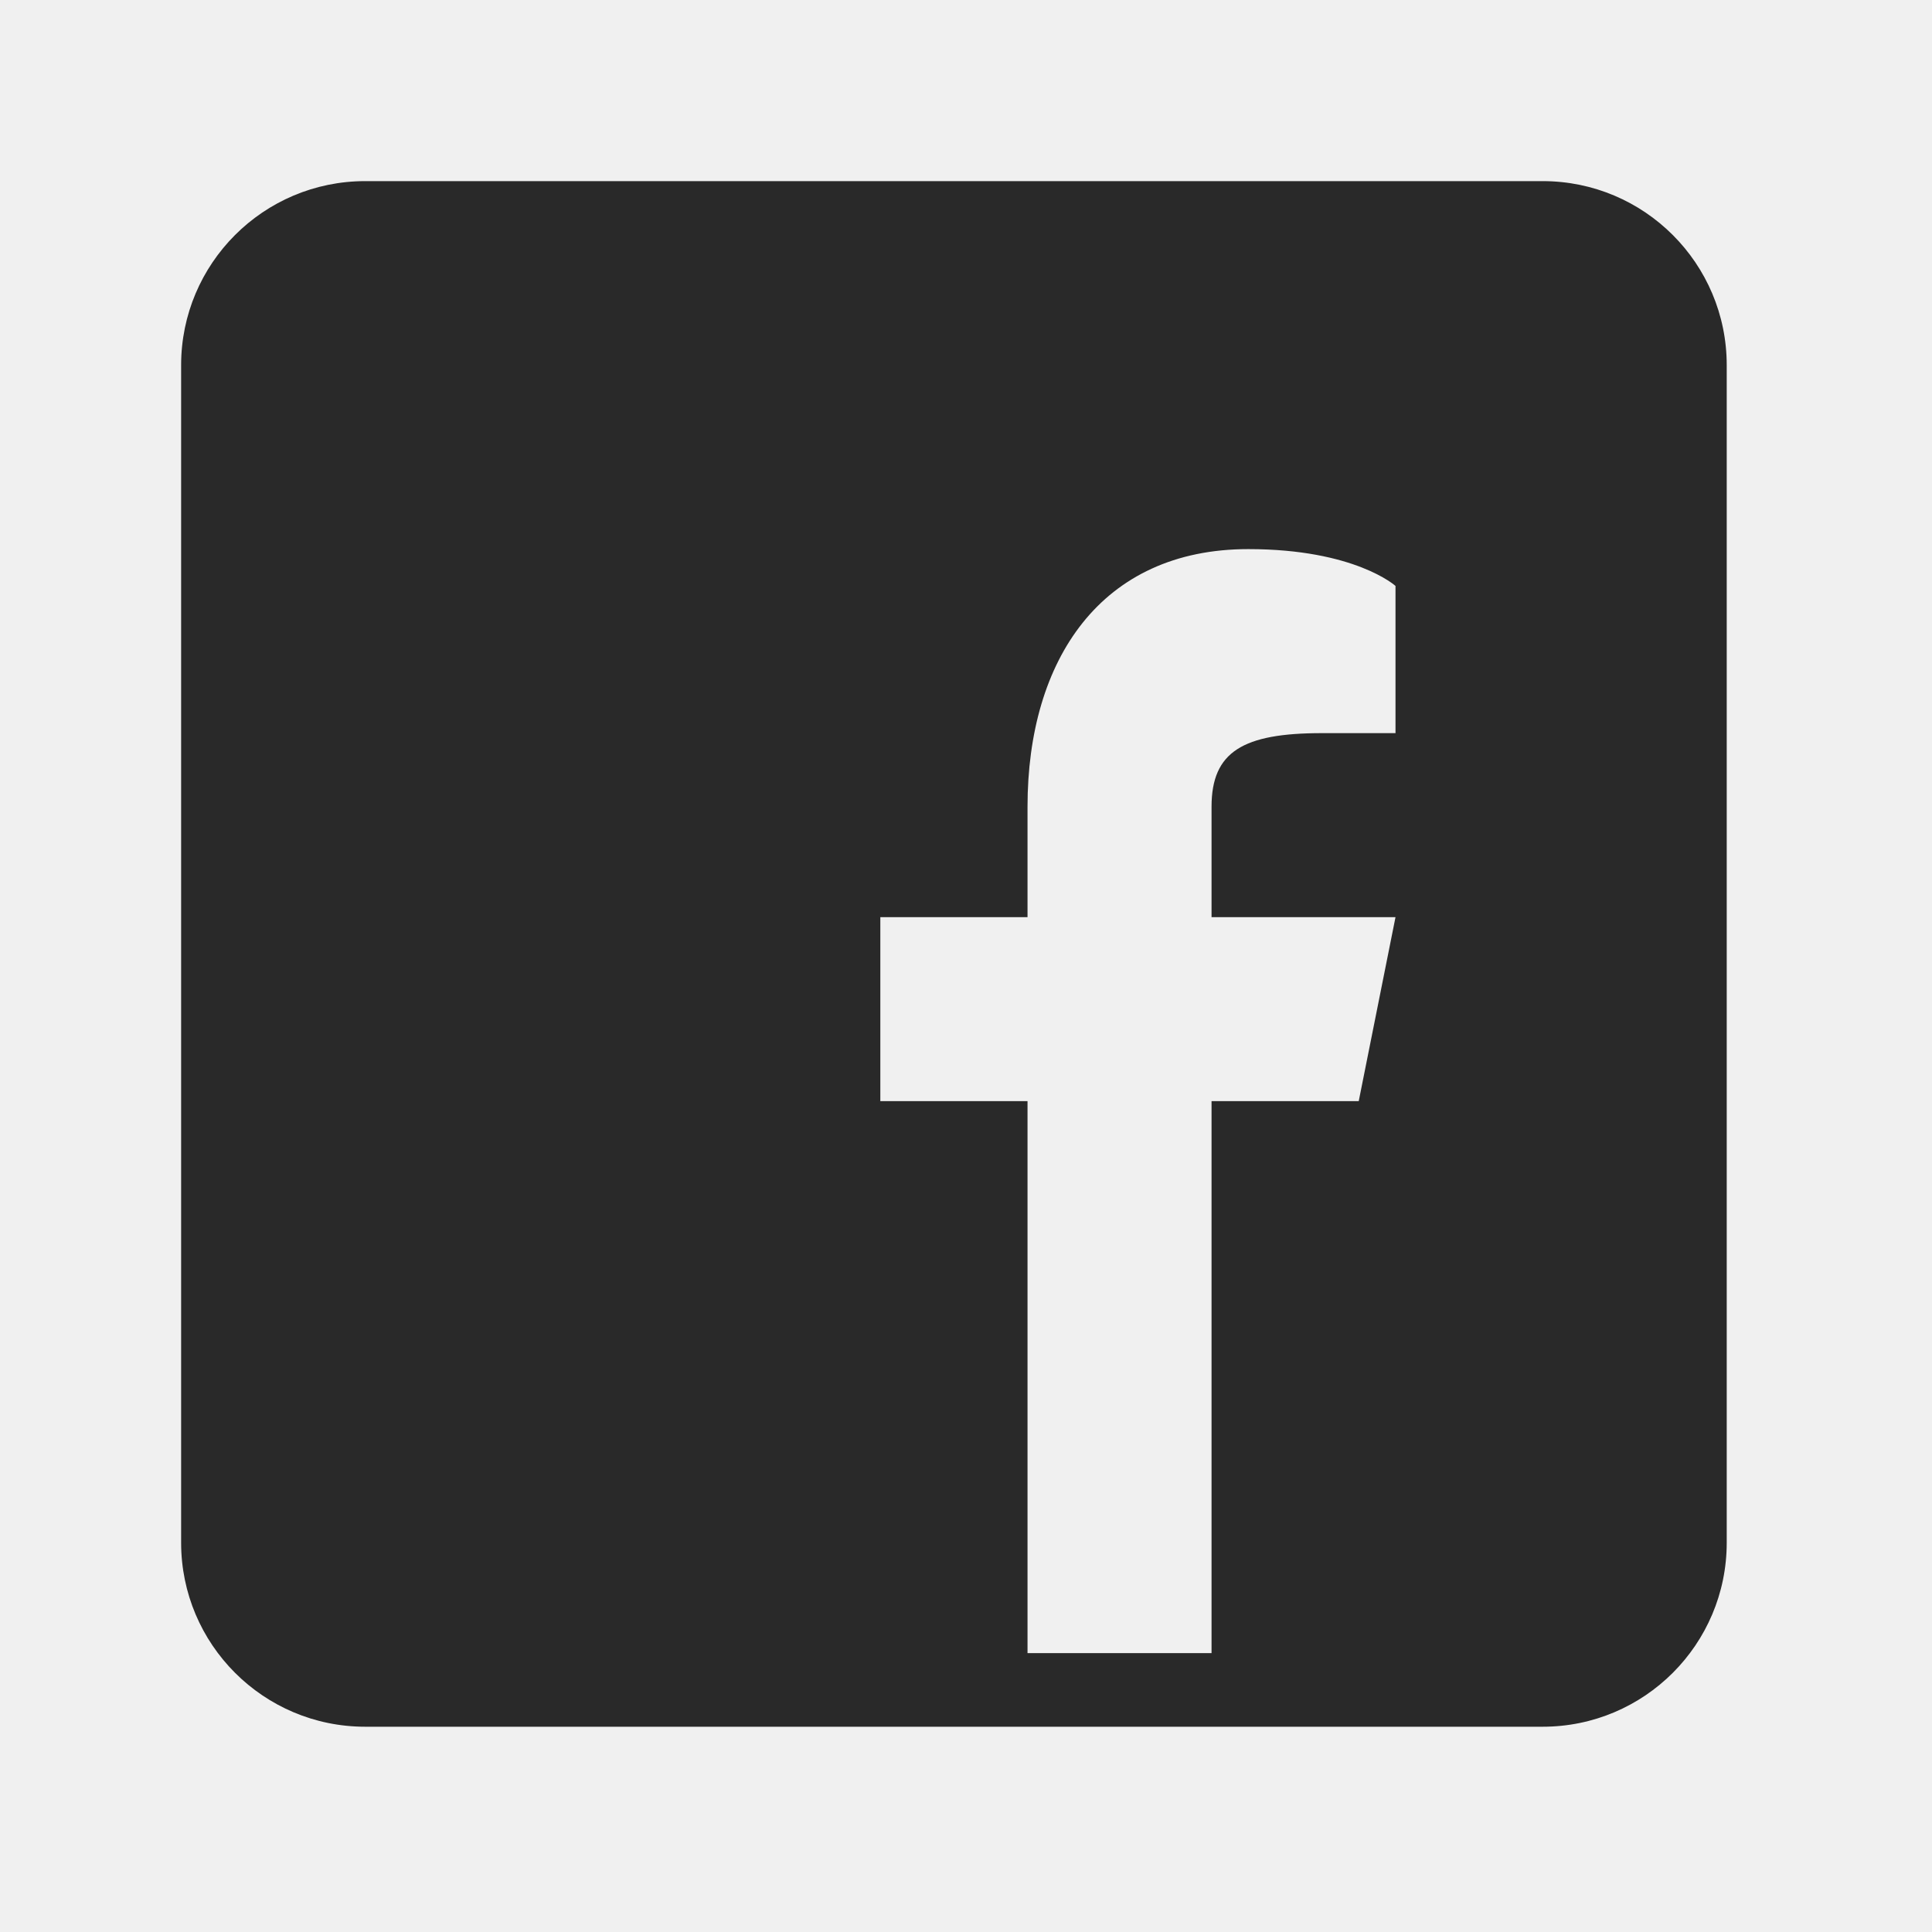
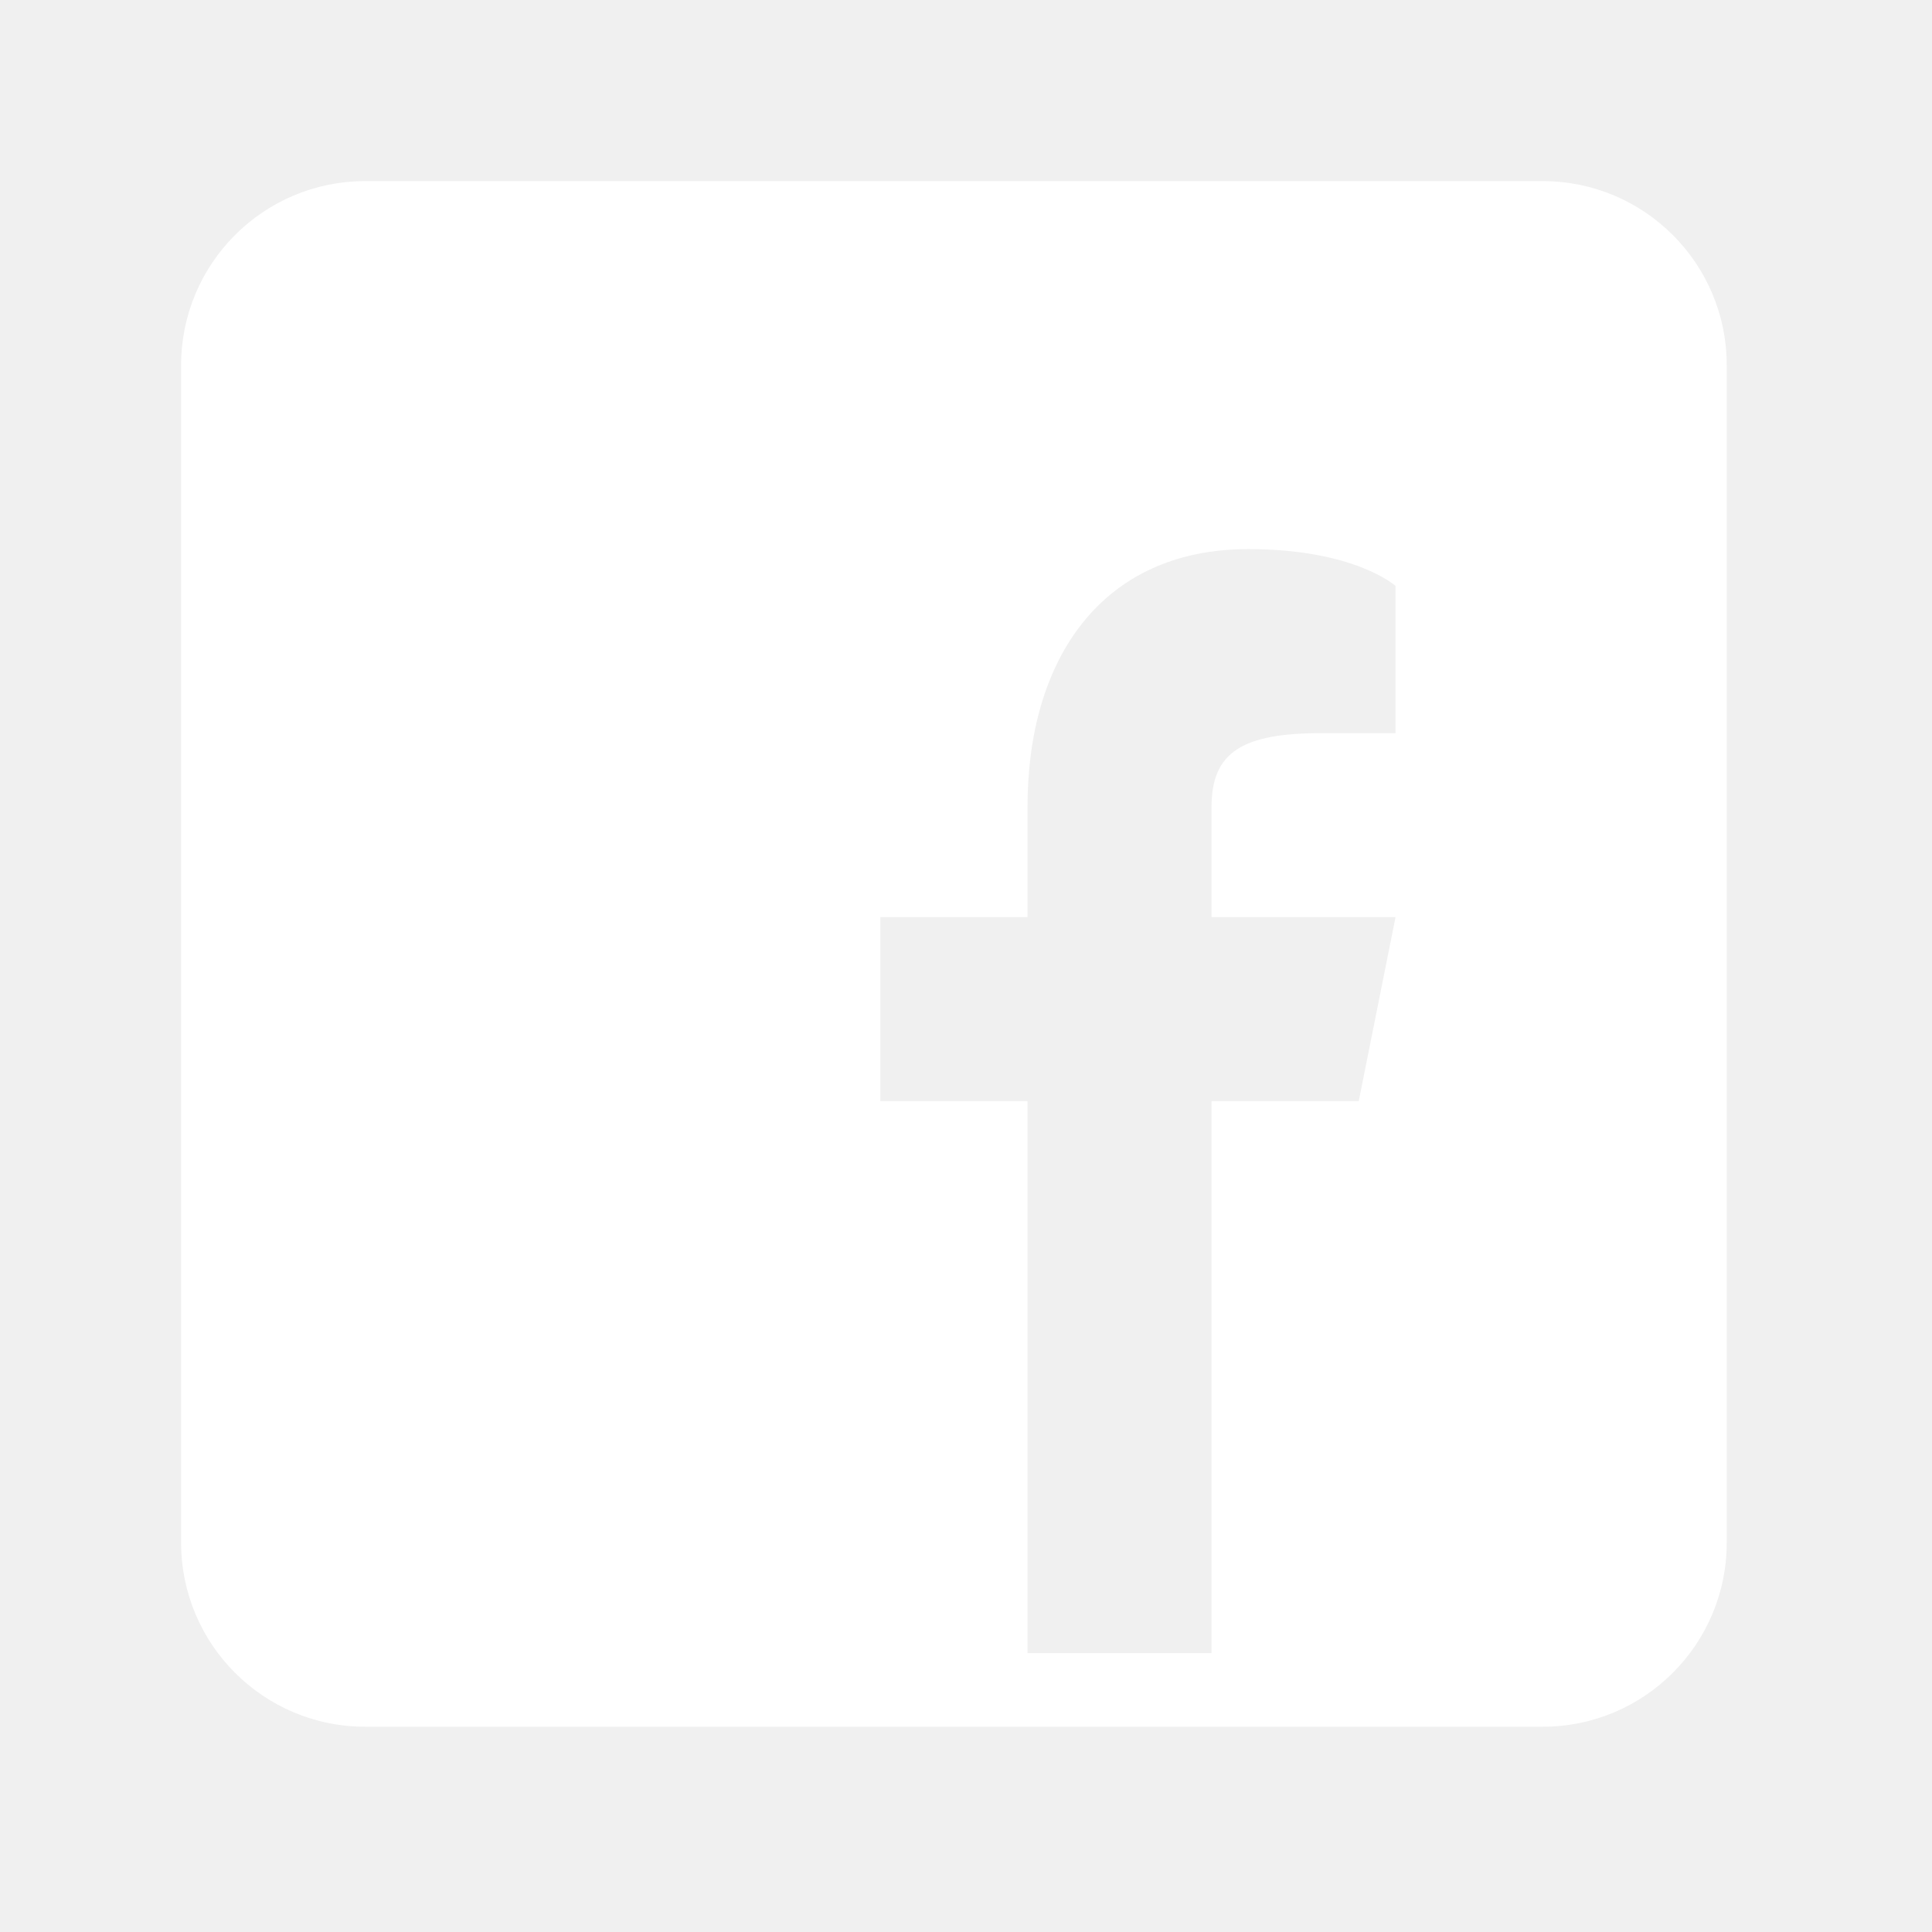
<svg xmlns="http://www.w3.org/2000/svg" width="32" height="32" viewBox="0 0 32 32" fill="none">
-   <path d="M25.552 3H6.048C4.365 3 3 4.365 3 6.048V25.552C3 27.235 4.365 28.6 6.048 28.6H25.552C27.235 28.6 28.6 27.235 28.6 25.552V6.048C28.6 4.365 27.235 3 25.552 3ZM23.114 12.143H21.895C20.591 12.143 20.067 12.448 20.067 13.362V15.191H23.114L22.505 18.238H20.067V27.381H17.019V18.238H14.581V15.191H17.019V13.362C17.019 10.924 18.238 9.095 20.676 9.095C22.444 9.095 23.114 9.705 23.114 9.705V12.143Z" fill="#292929" />
+   <path d="M25.552 3H6.048C4.365 3 3 4.365 3 6.048V25.552C3 27.235 4.365 28.6 6.048 28.6H25.552C27.235 28.6 28.6 27.235 28.6 25.552V6.048C28.6 4.365 27.235 3 25.552 3ZM23.114 12.143H21.895C20.591 12.143 20.067 12.448 20.067 13.362V15.191H23.114L22.505 18.238H20.067V27.381H17.019V18.238H14.581V15.191H17.019V13.362C17.019 10.924 18.238 9.095 20.676 9.095C22.444 9.095 23.114 9.705 23.114 9.705V12.143Z" fill="#fff" />
</svg>
